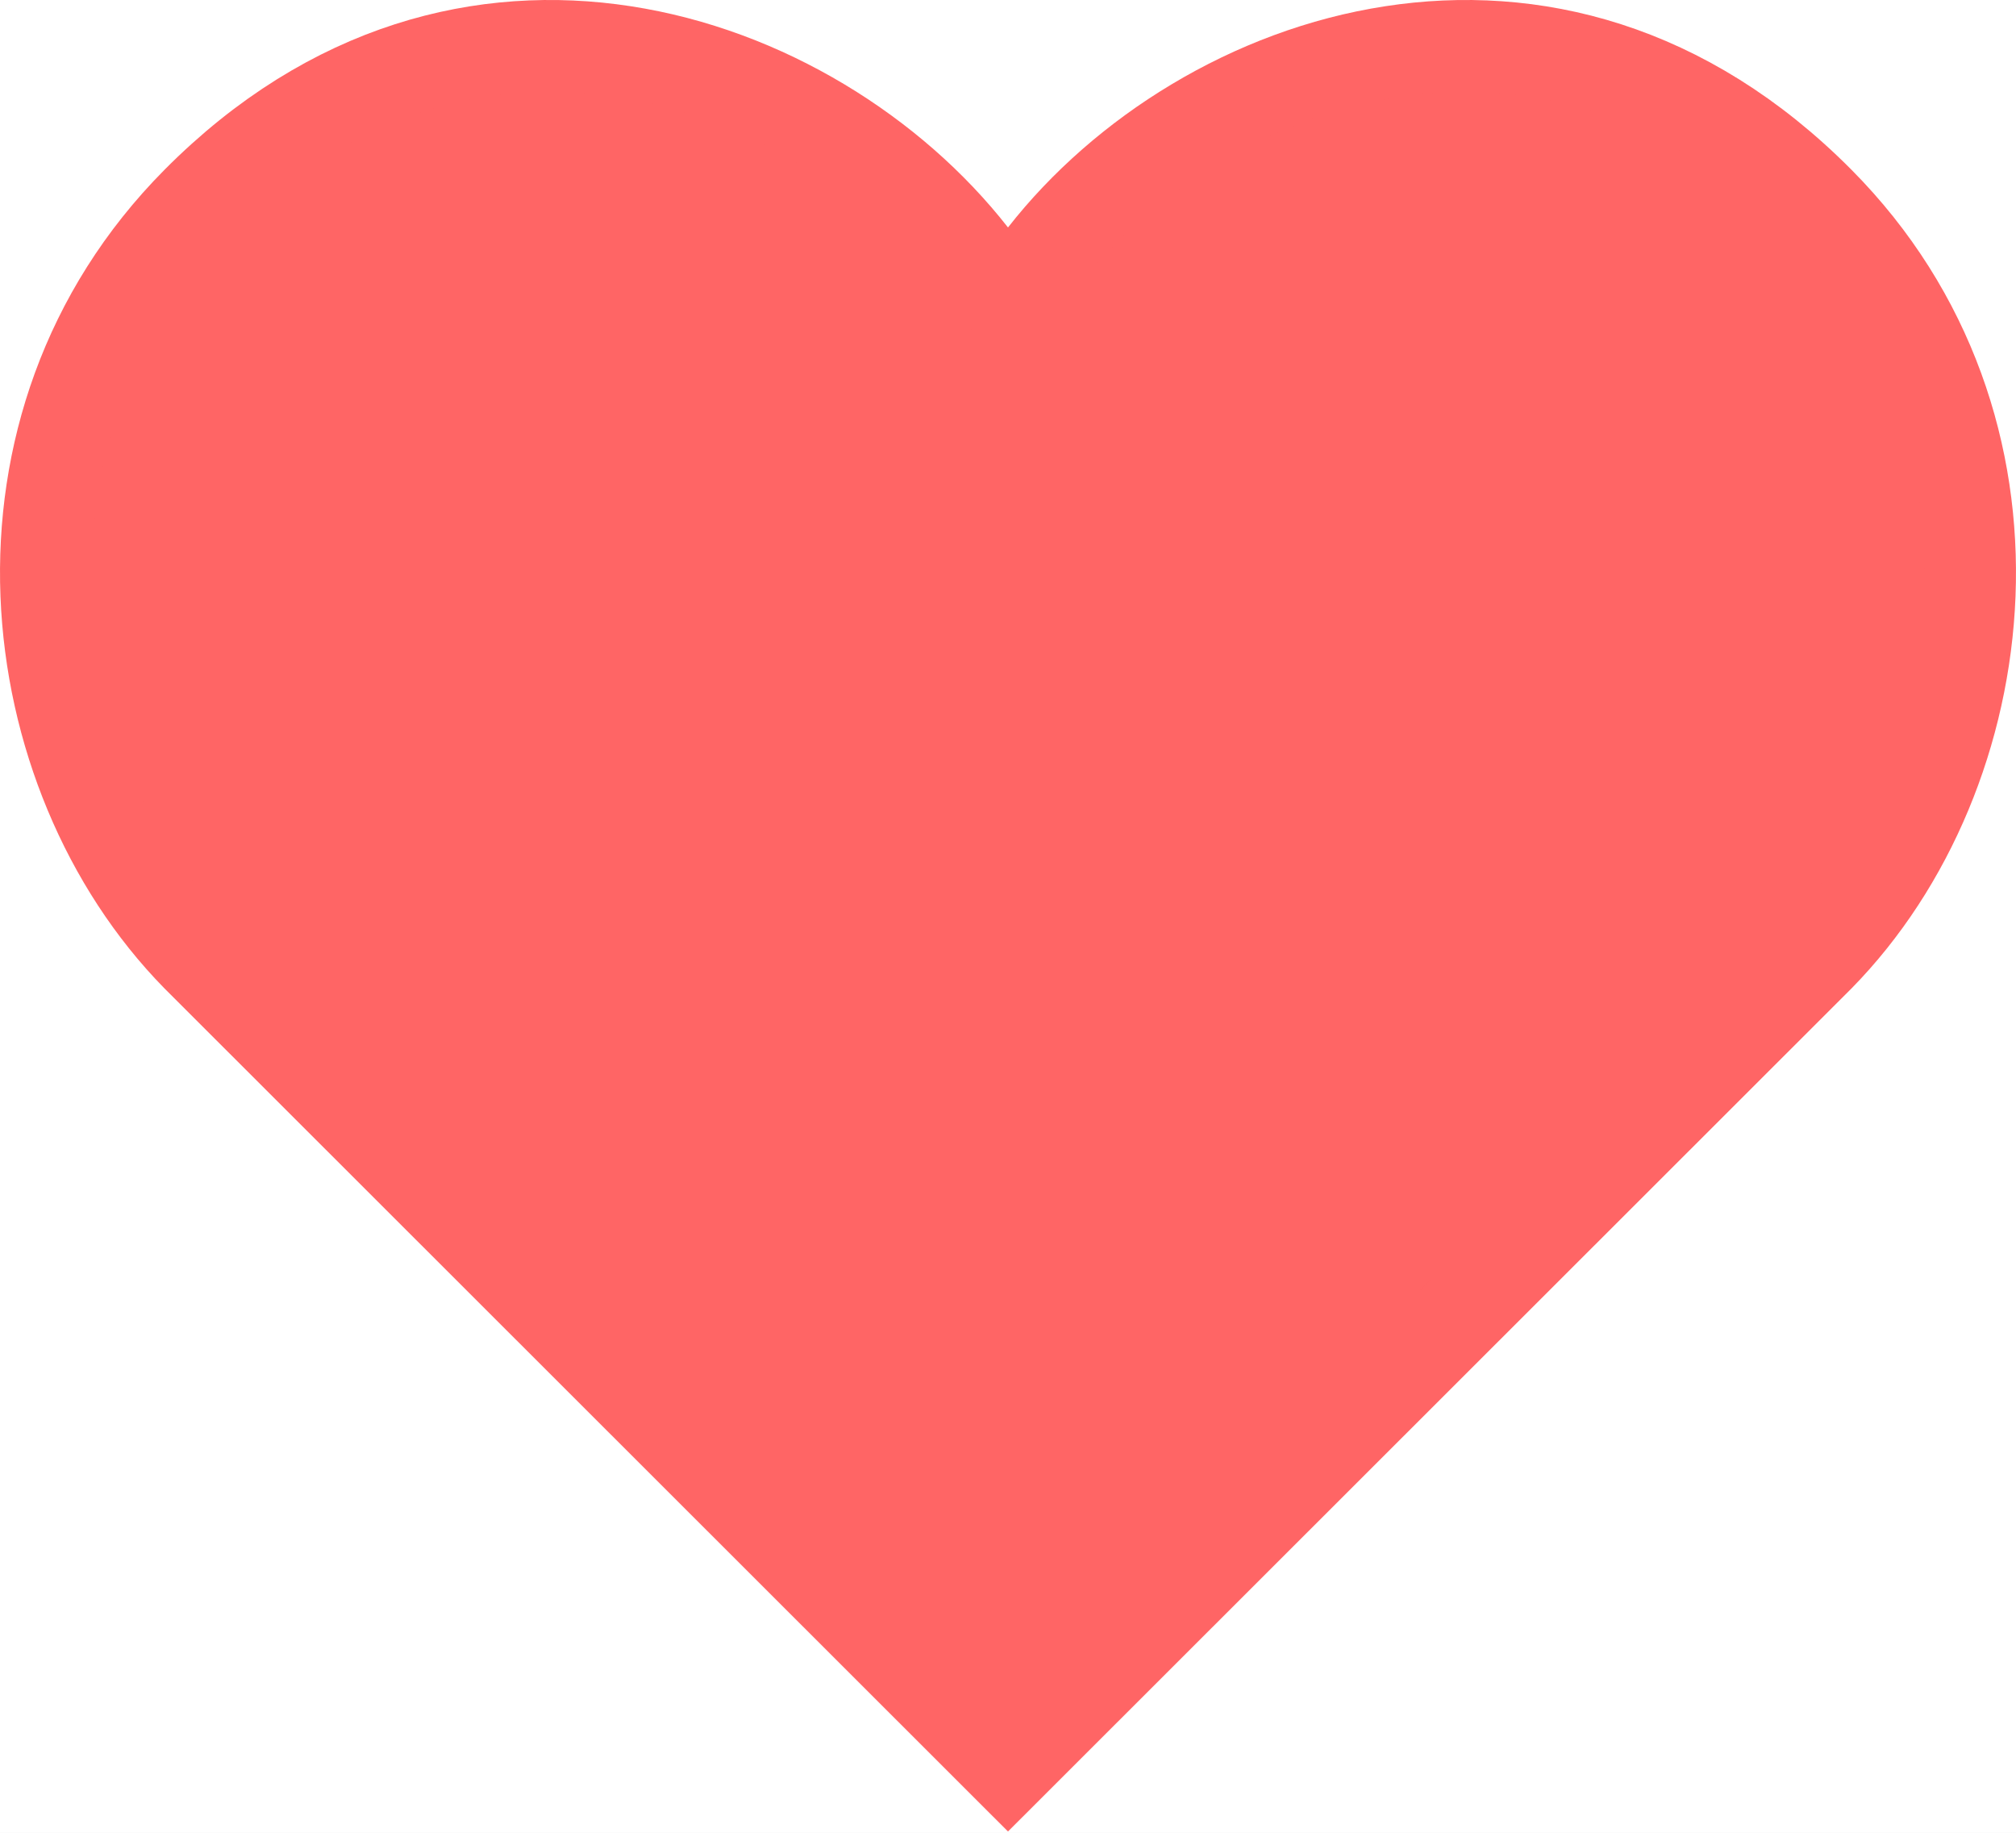
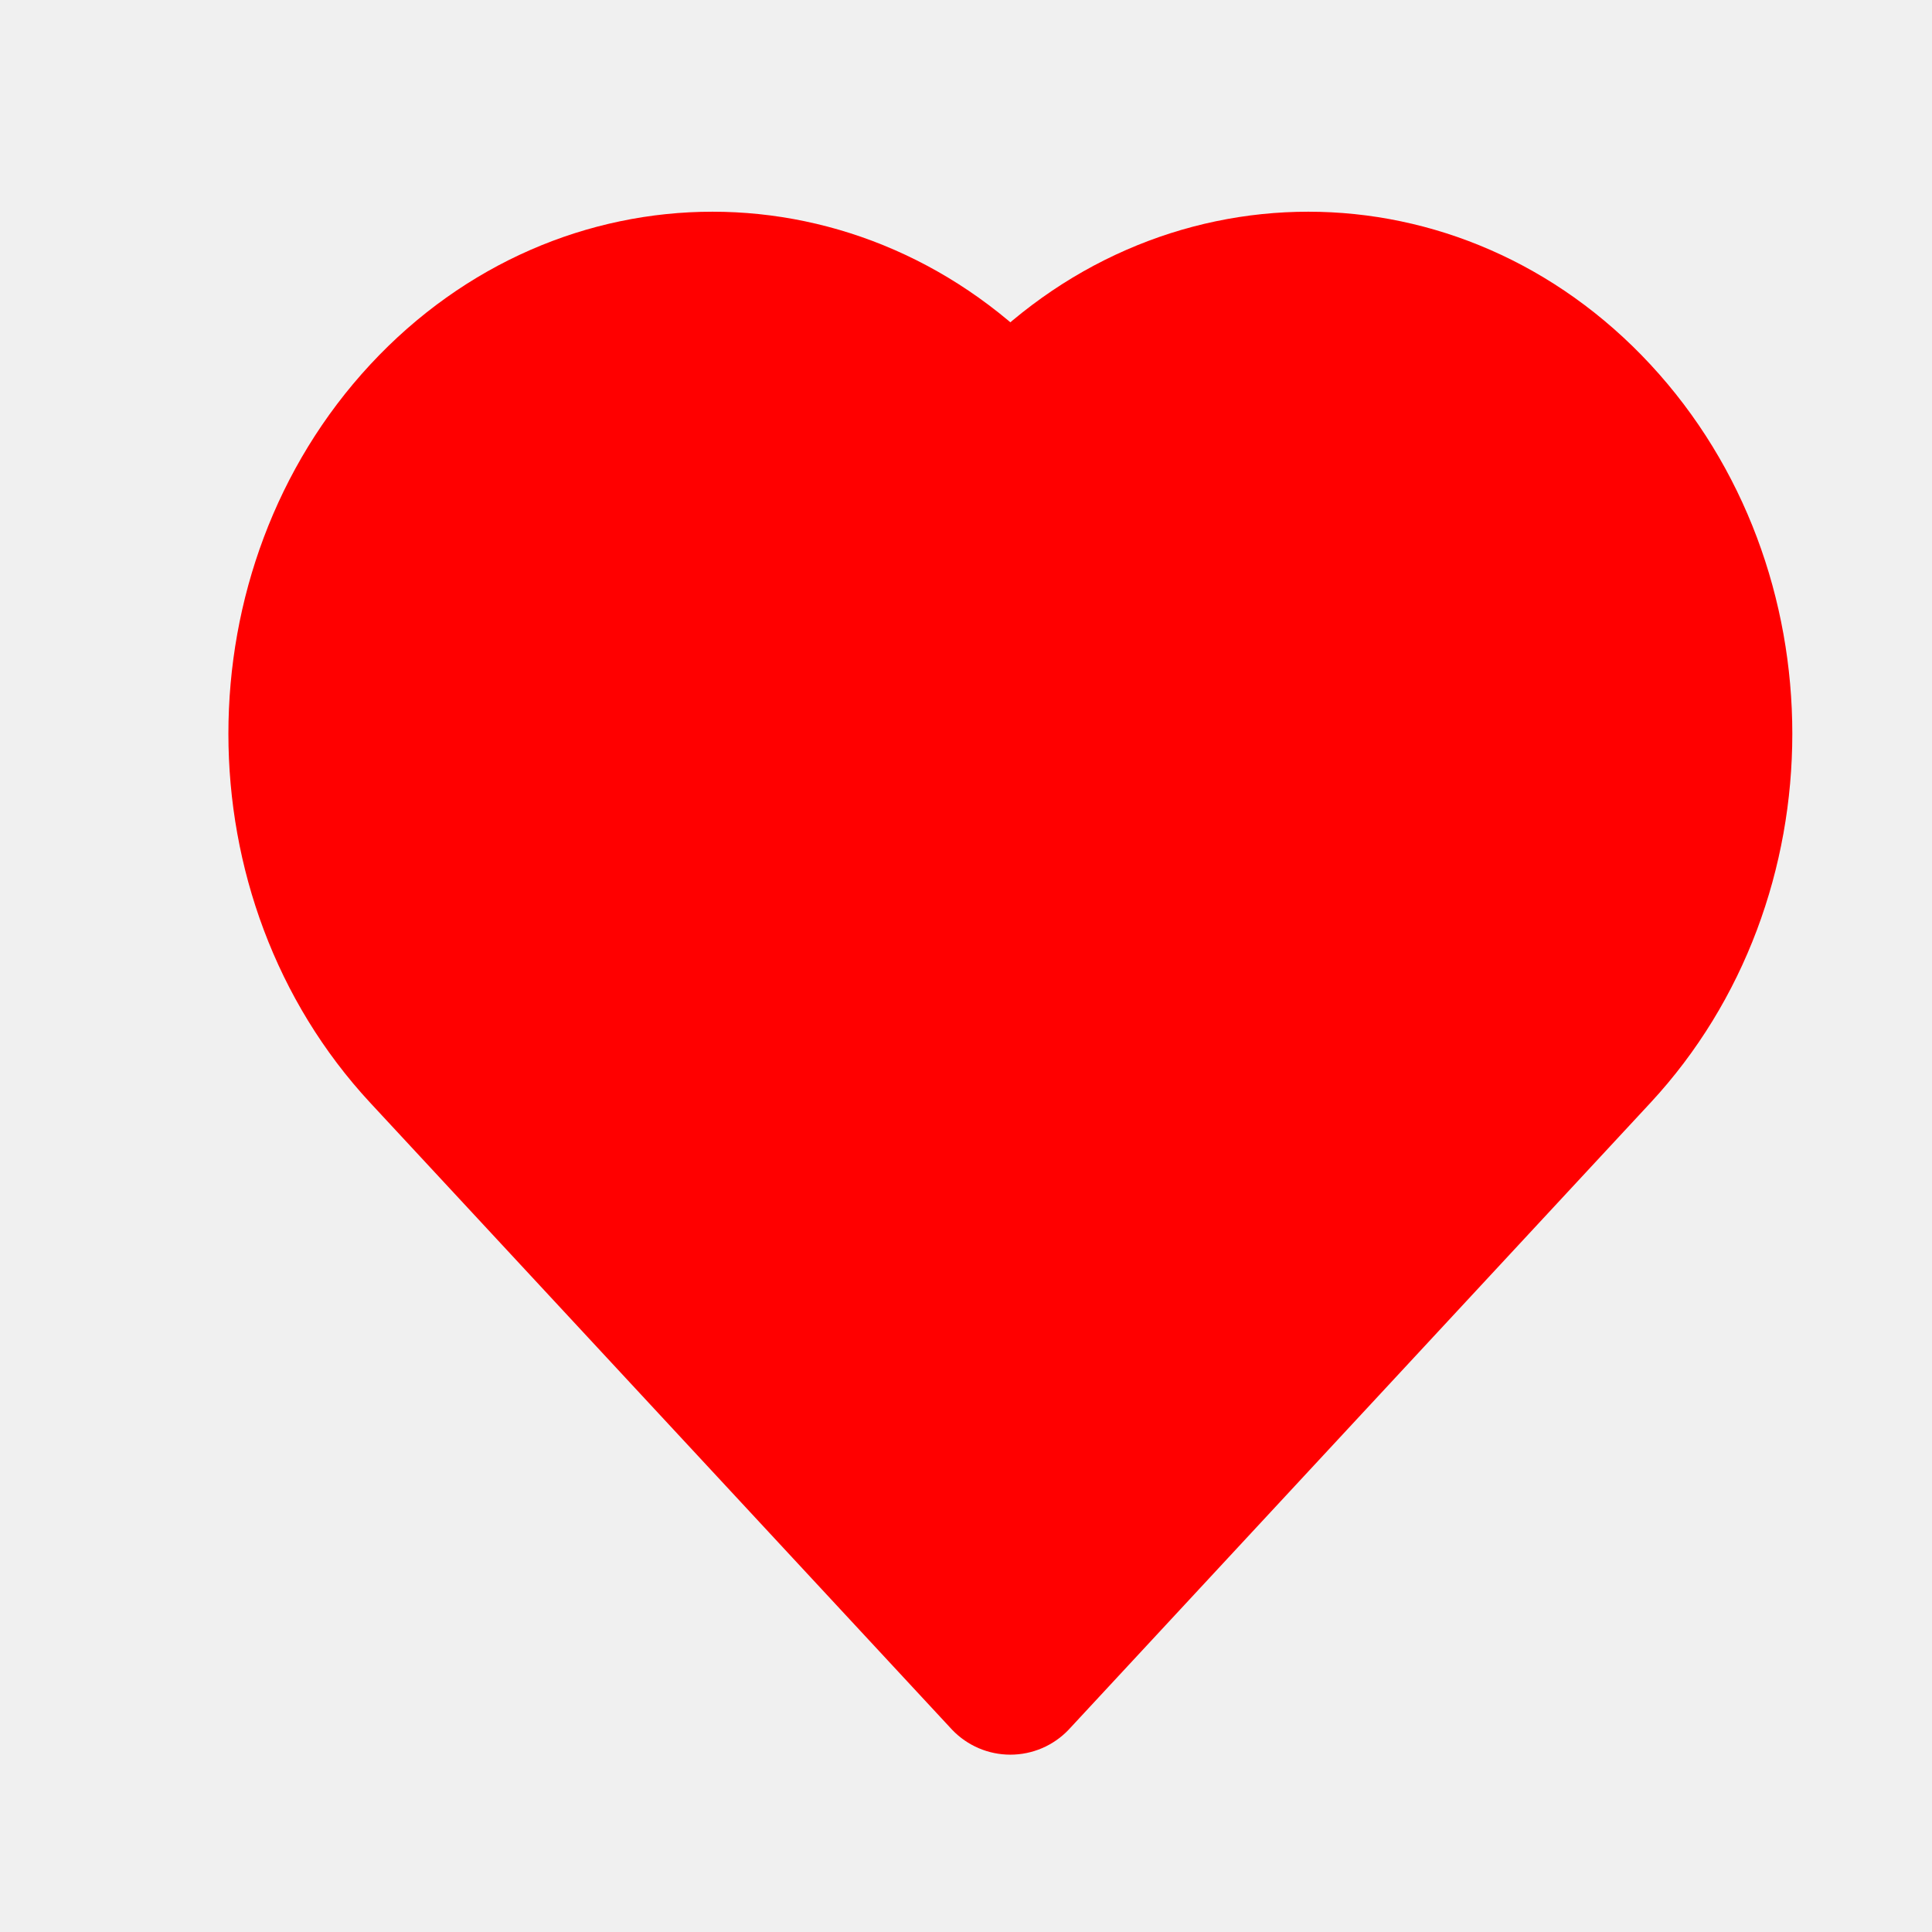
- <svg xmlns="http://www.w3.org/2000/svg" width="22" height="20" viewBox="0 0 22 20" fill="none">
-   <rect width="22" height="20" fill="white" />
-   <path d="M15.194 0.562C16.71 0.329 18.38 0.725 19.85 2.205C22.277 4.65 21.81 8.435 19.851 10.433L11 19.279L2.149 10.433C0.19 8.435 -0.277 4.65 2.15 2.205C3.62 0.725 5.29 0.329 6.806 0.562C8.342 0.797 9.739 1.682 10.606 2.79L11 3.293L11.394 2.79C12.261 1.682 13.658 0.797 15.194 0.562Z" fill="#FF6565" stroke="#FF6565" />
+ <svg xmlns="http://www.w3.org/2000/svg" width="24" height="24" viewBox="0 0 24 24" fill="none">
+   <path d="M12.001 4.529c2.349-2.532 6.153-2.532 8.502 0 2.349 2.533 2.349 6.638 0 9.17l-7.23 7.79a1 1 0 0 1-1.444 0l-7.23-7.79c-2.349-2.532-2.349-6.637 0-9.17 2.35-2.532 6.154-2.532 8.502 0z" fill="red" />
</svg>
